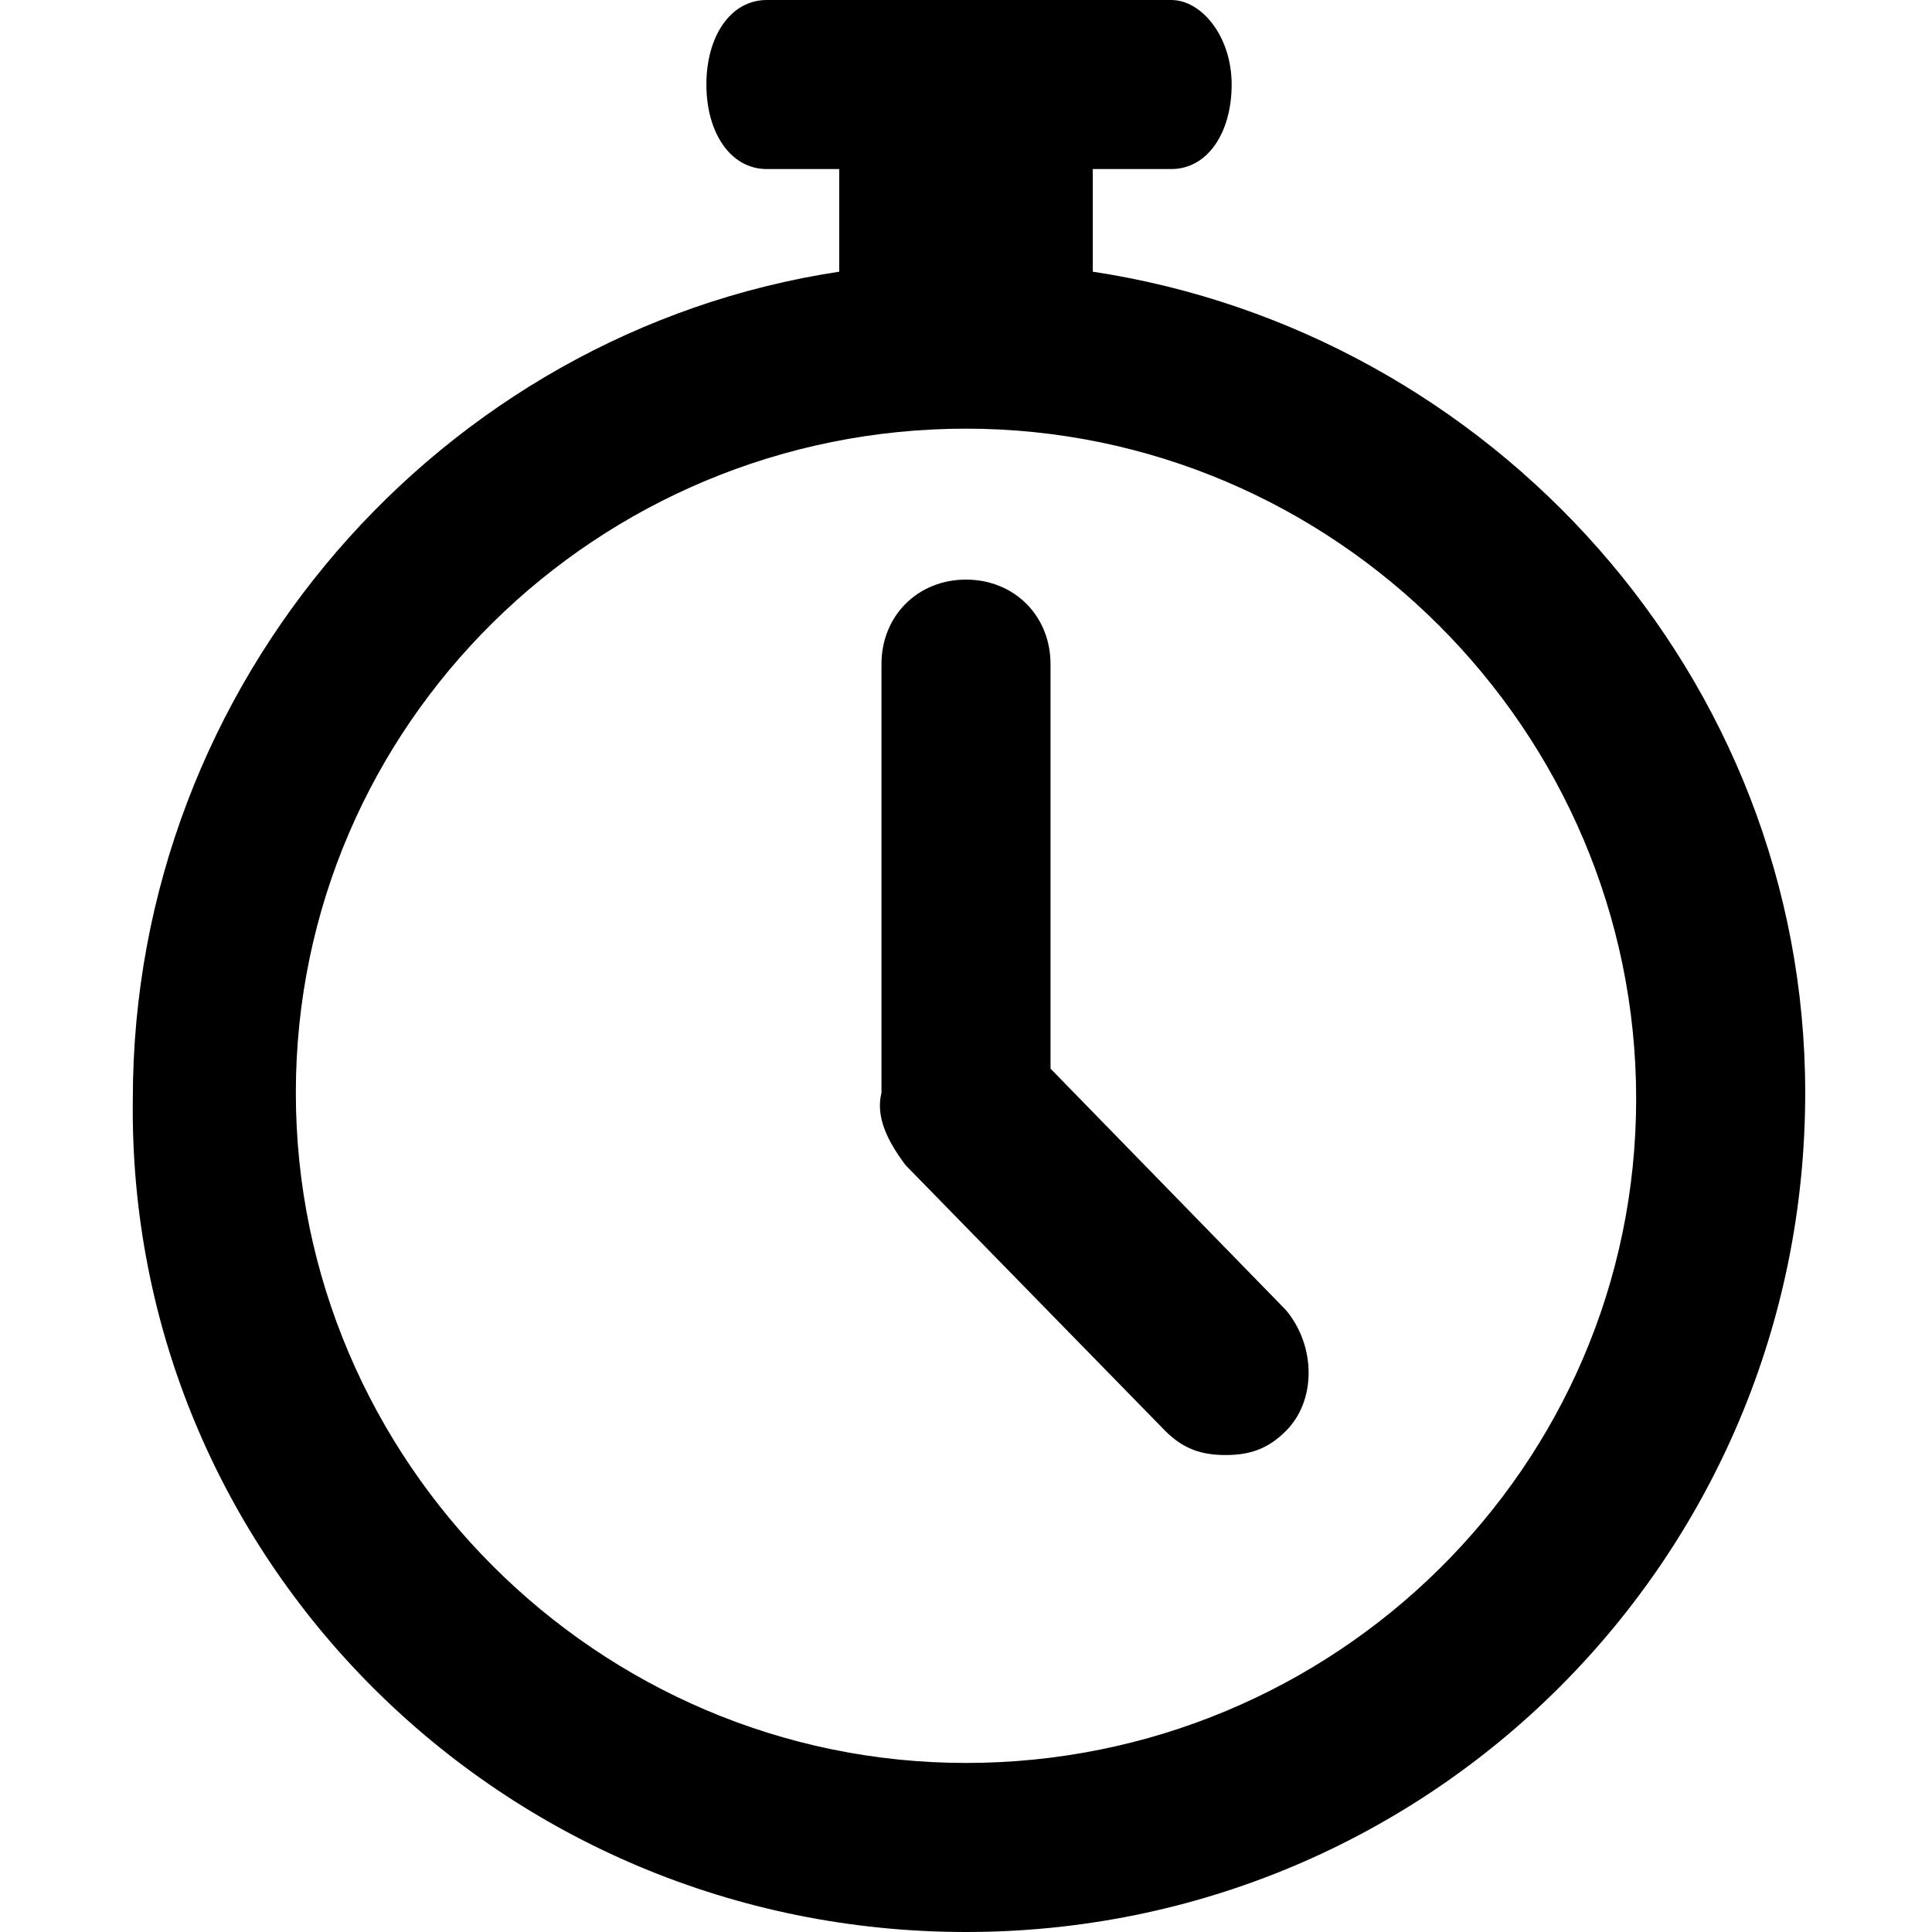
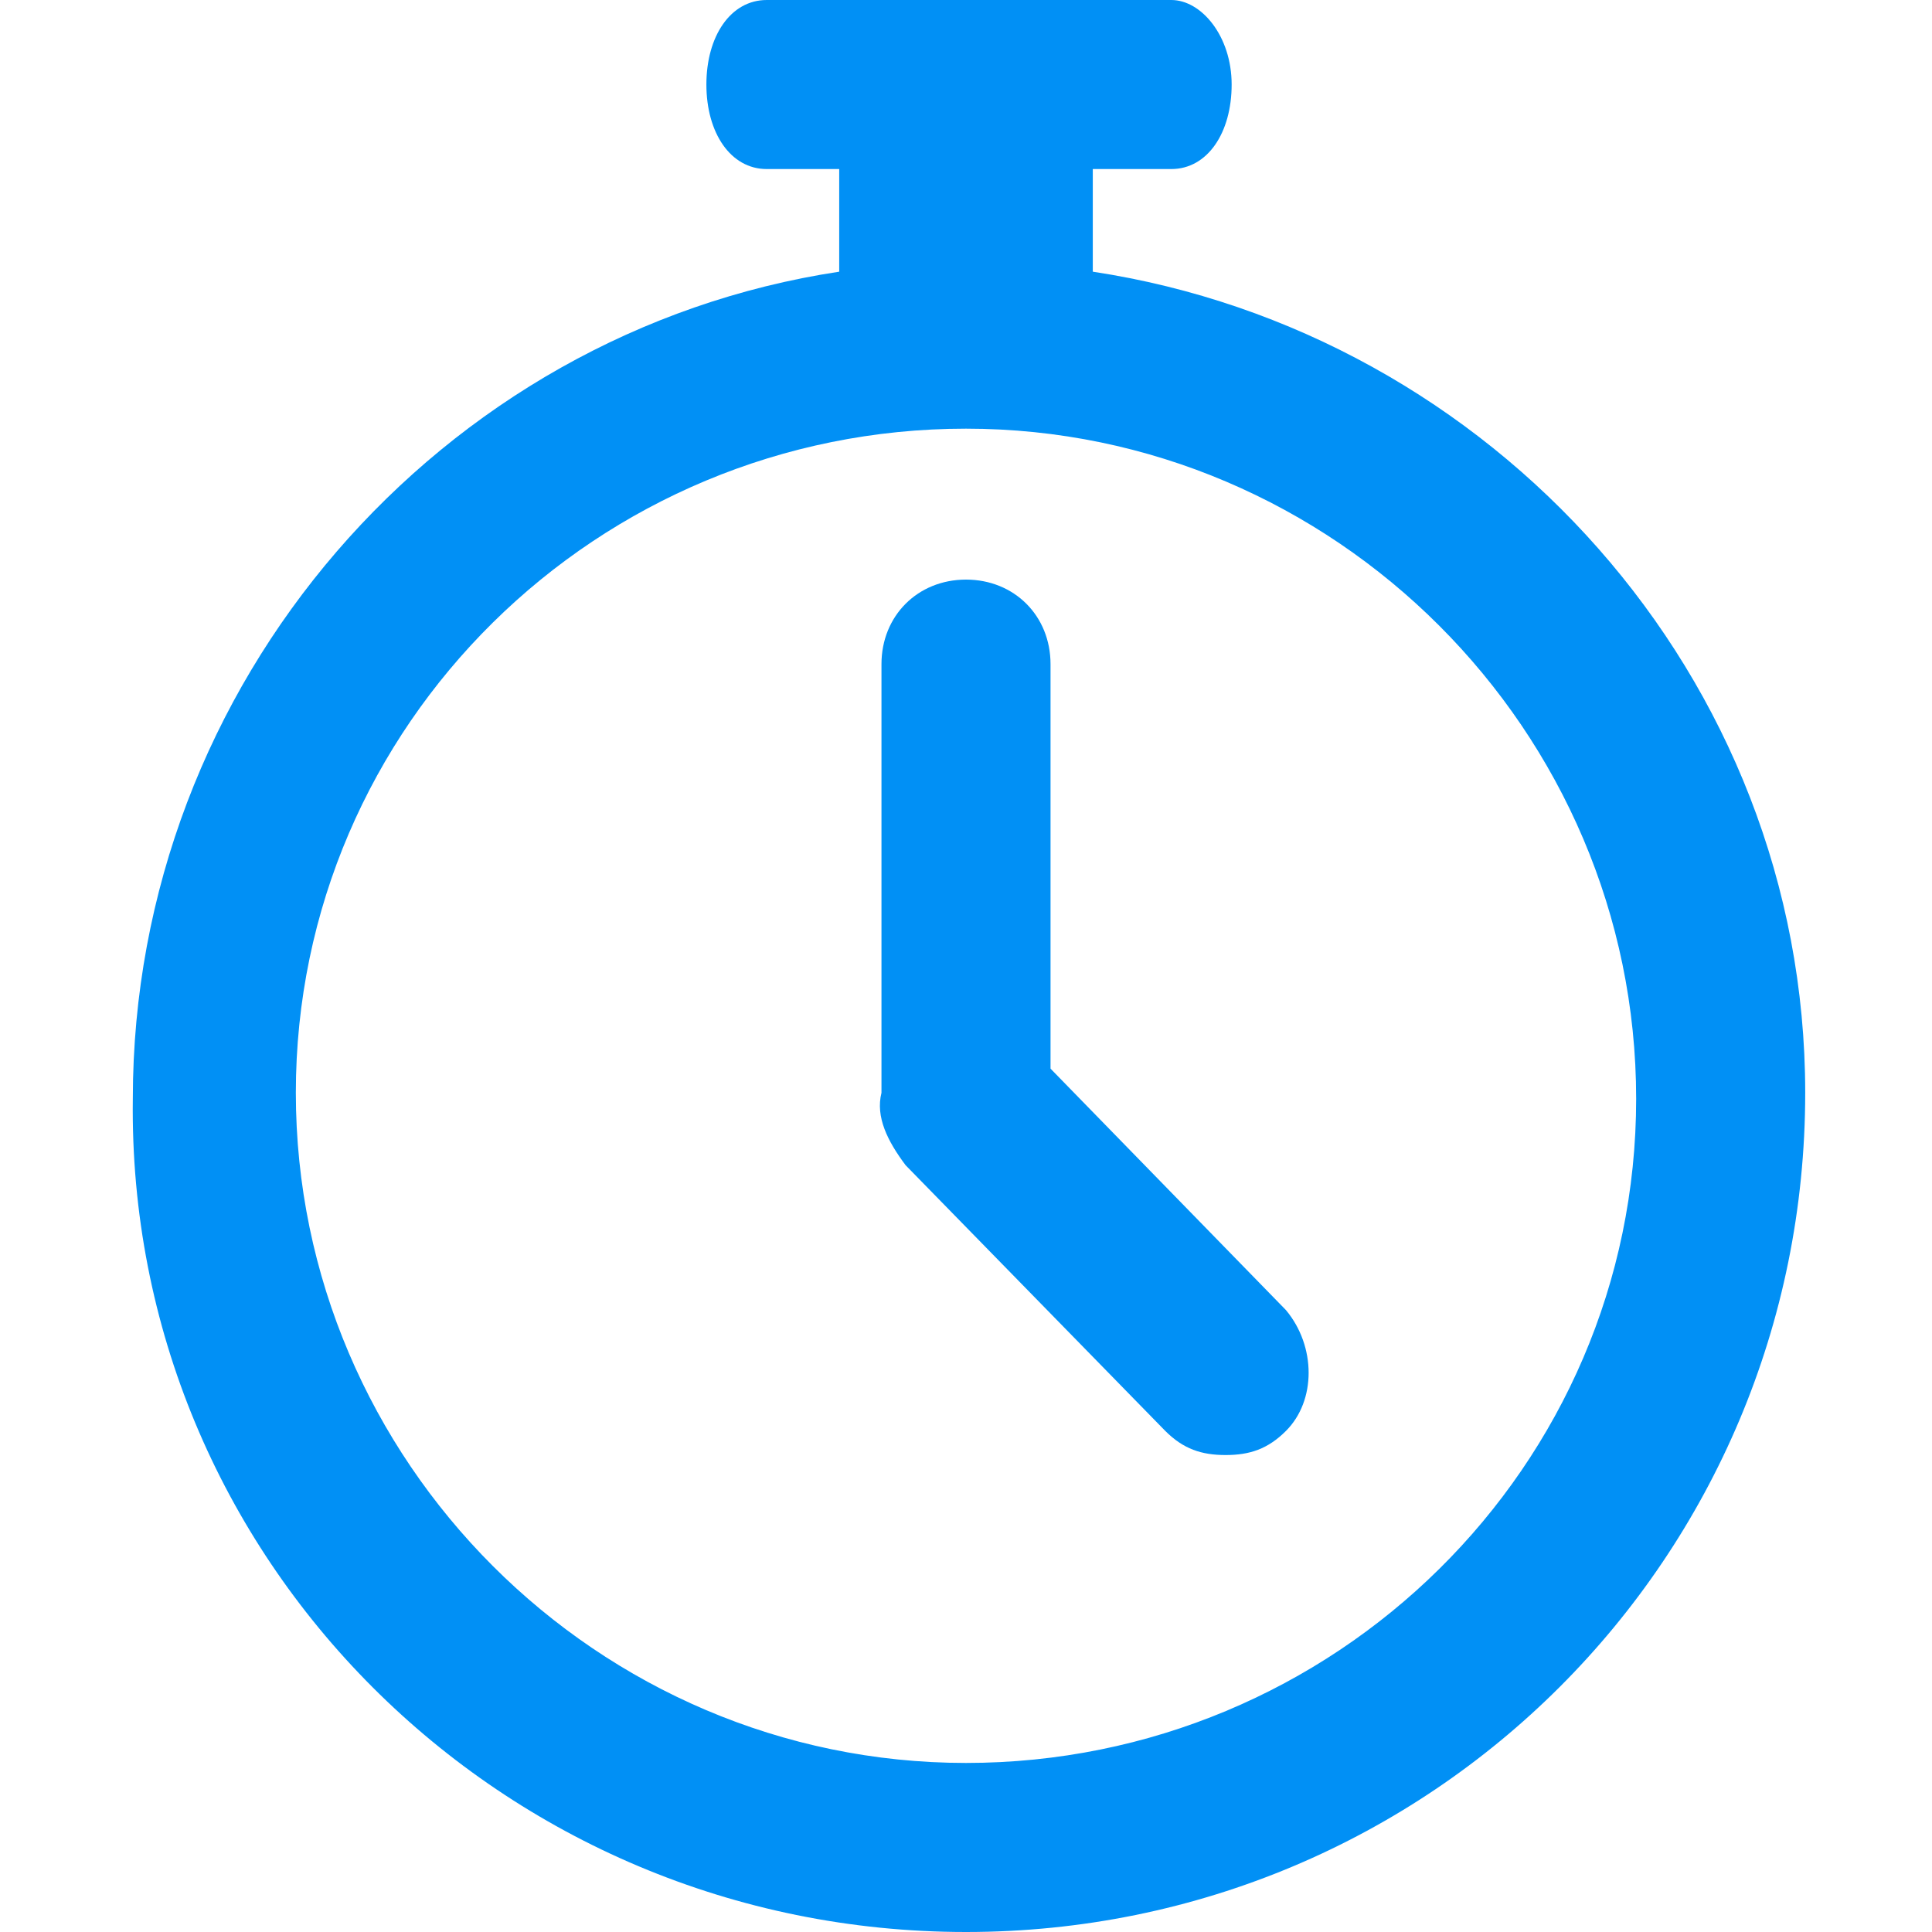
<svg xmlns="http://www.w3.org/2000/svg" width="16" height="16" version="1.1" id="Layer_1" x="0px" y="0px" viewBox="0 0 32 32" style="enable-background:new 0 0 32 32;" xml:space="preserve">
  <style type="text/css">
-     .st0{fill:%230190f5;}
+     .st0{fill:#0190f5;}
  </style>
  <g>
    <g>
      <path class="st0" d="M18.1,4.5V2.8h1.3c0.6,0,1-0.6,1-1.4S19.9,0,19.4,0h-6.7c-0.6,0-1,0.6-1,1.4s0.4,1.4,1,1.4h1.2v1.7    c-6.6,1-11.7,6.8-11.7,13.7C2.1,25.8,8.3,32,16,32c7.7,0,13.9-6.2,13.9-13.9C29.9,11.2,24.7,5.5,18.1,4.5z M16,29.2    c-6.1,0-11.1-5-11.1-11.1C4.9,12,9.9,7.1,16,7.1s11.1,5,11.1,11.1C27.1,24.3,22.1,29.2,16,29.2z" />
      <path class="st0" d="M17.4,17.7l0-6.7c0-0.8-0.6-1.4-1.4-1.4c-0.8,0-1.4,0.6-1.4,1.4l0,7.1c-0.1,0.4,0.1,0.8,0.4,1.2l4.3,4.4    c0.3,0.3,0.6,0.4,1,0.4c0.4,0,0.7-0.1,1-0.4c0.5-0.5,0.5-1.4,0-2L17.4,17.7z" />
    </g>
  </g>
</svg>
